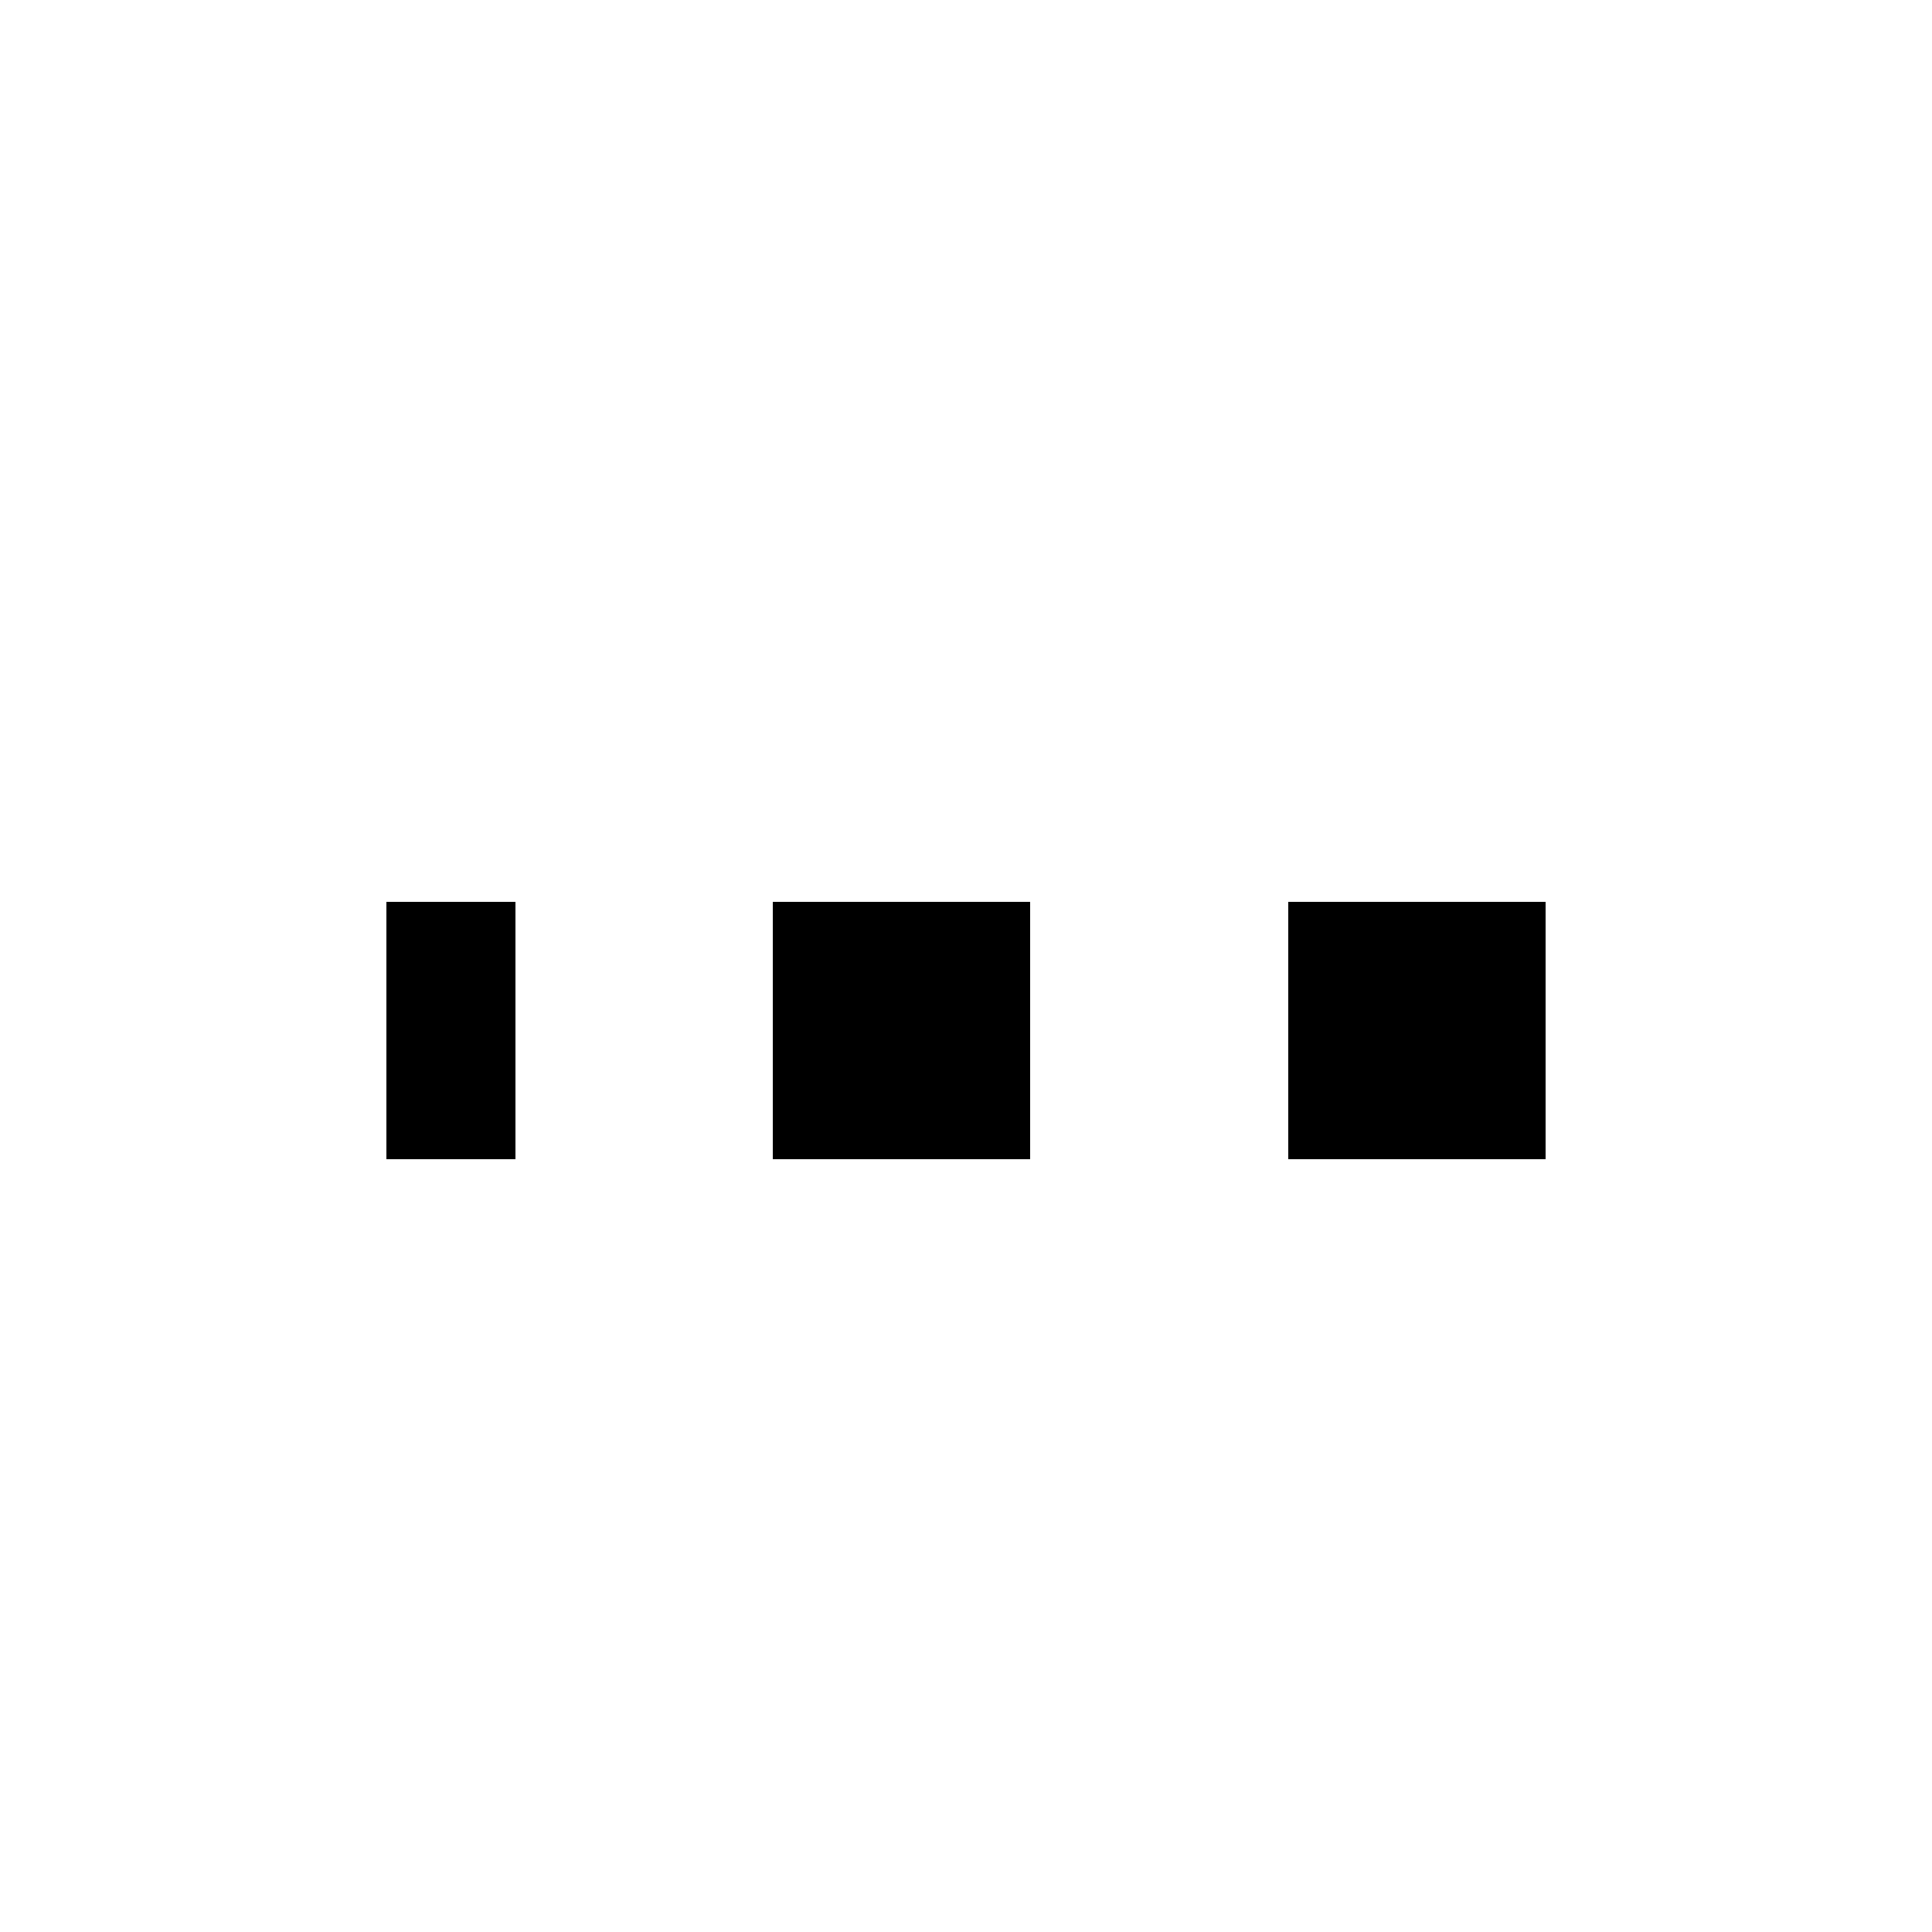
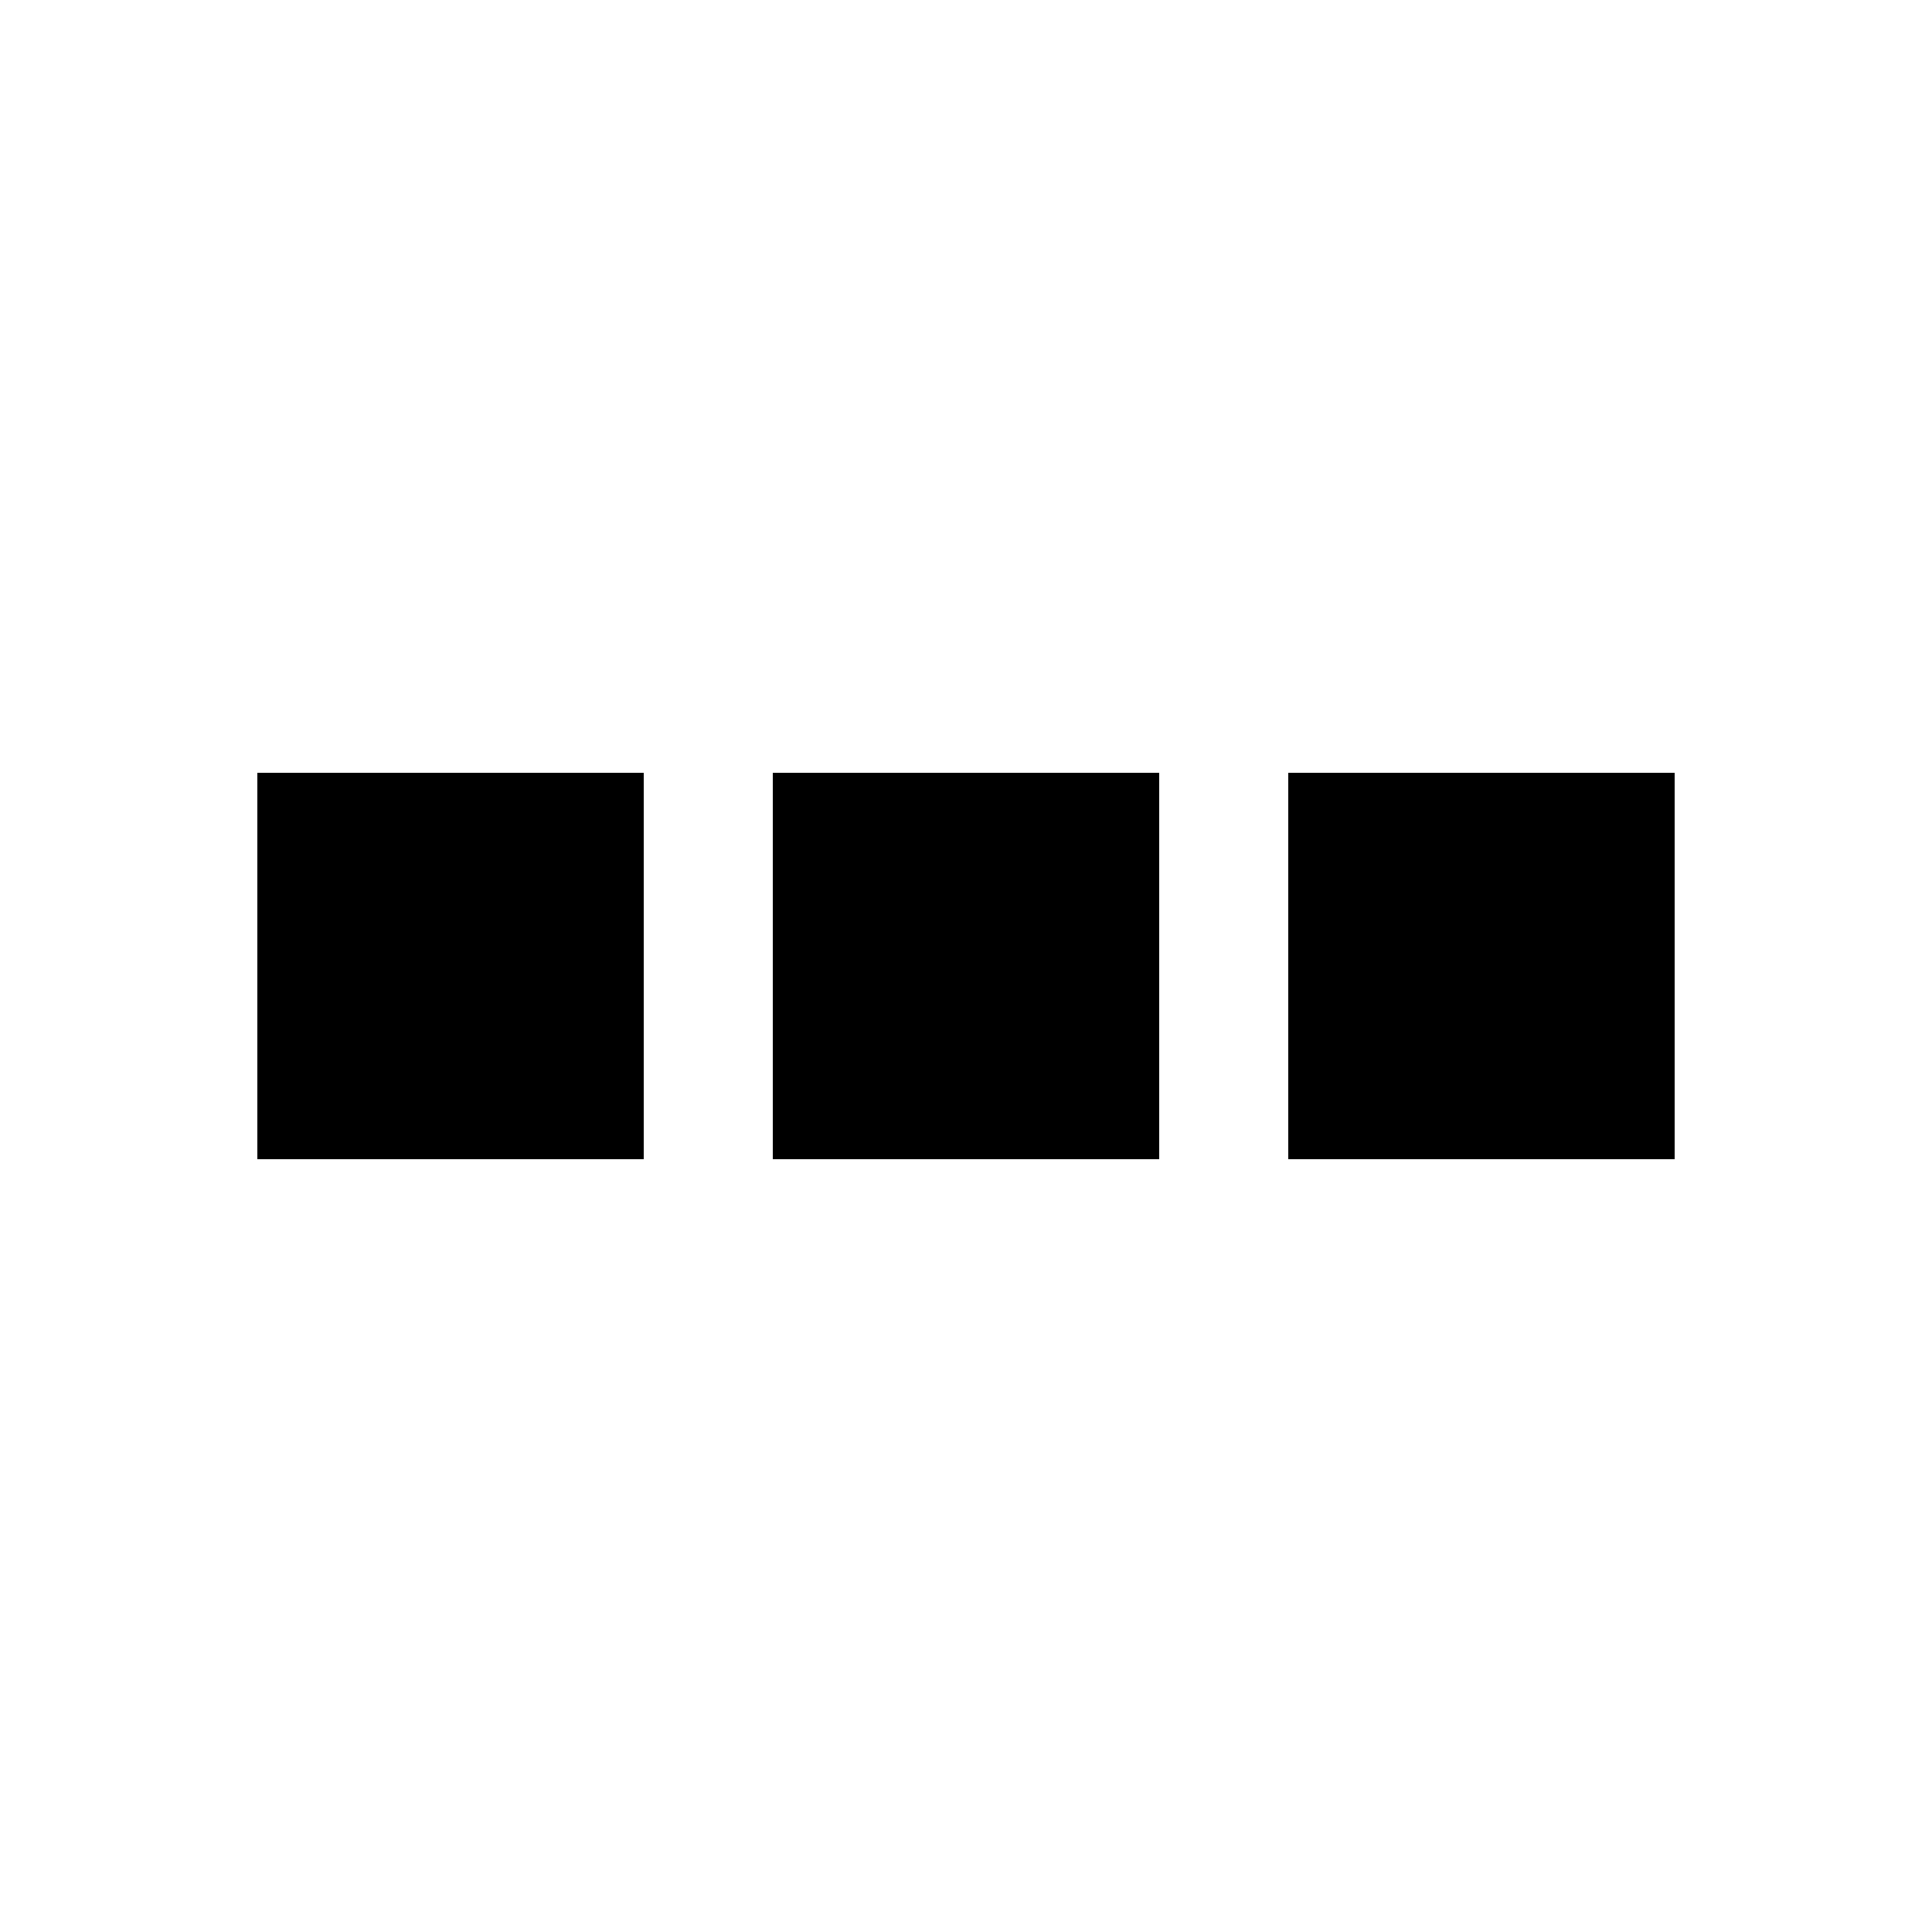
<svg xmlns="http://www.w3.org/2000/svg" width="15" height="15" viewBox="0 0 15 15" fill="currentColor" shape-rendering="crispEdges">
-   <rect x="3" y="7" width="1" height="1" />
-   <rect x="3" y="8" width="1" height="1" />
-   <rect x="6" y="7" width="1" height="1" />
-   <rect x="6" y="8" width="1" height="1" />
-   <rect x="7" y="7" width="1" height="1" />
-   <rect x="7" y="8" width="1" height="1" />
-   <rect x="10" y="7" width="1" height="1" />
-   <rect x="10" y="8" width="1" height="1" />
-   <rect x="11" y="7" width="1" height="1" />
-   <rect x="11" y="8" width="1" height="1" />
+   <rect x="2" y="6" width="3" height="3" />
+   <rect x="6" y="6" width="3" height="3" />
+   <rect x="10" y="6" width="3" height="3" />
</svg>
